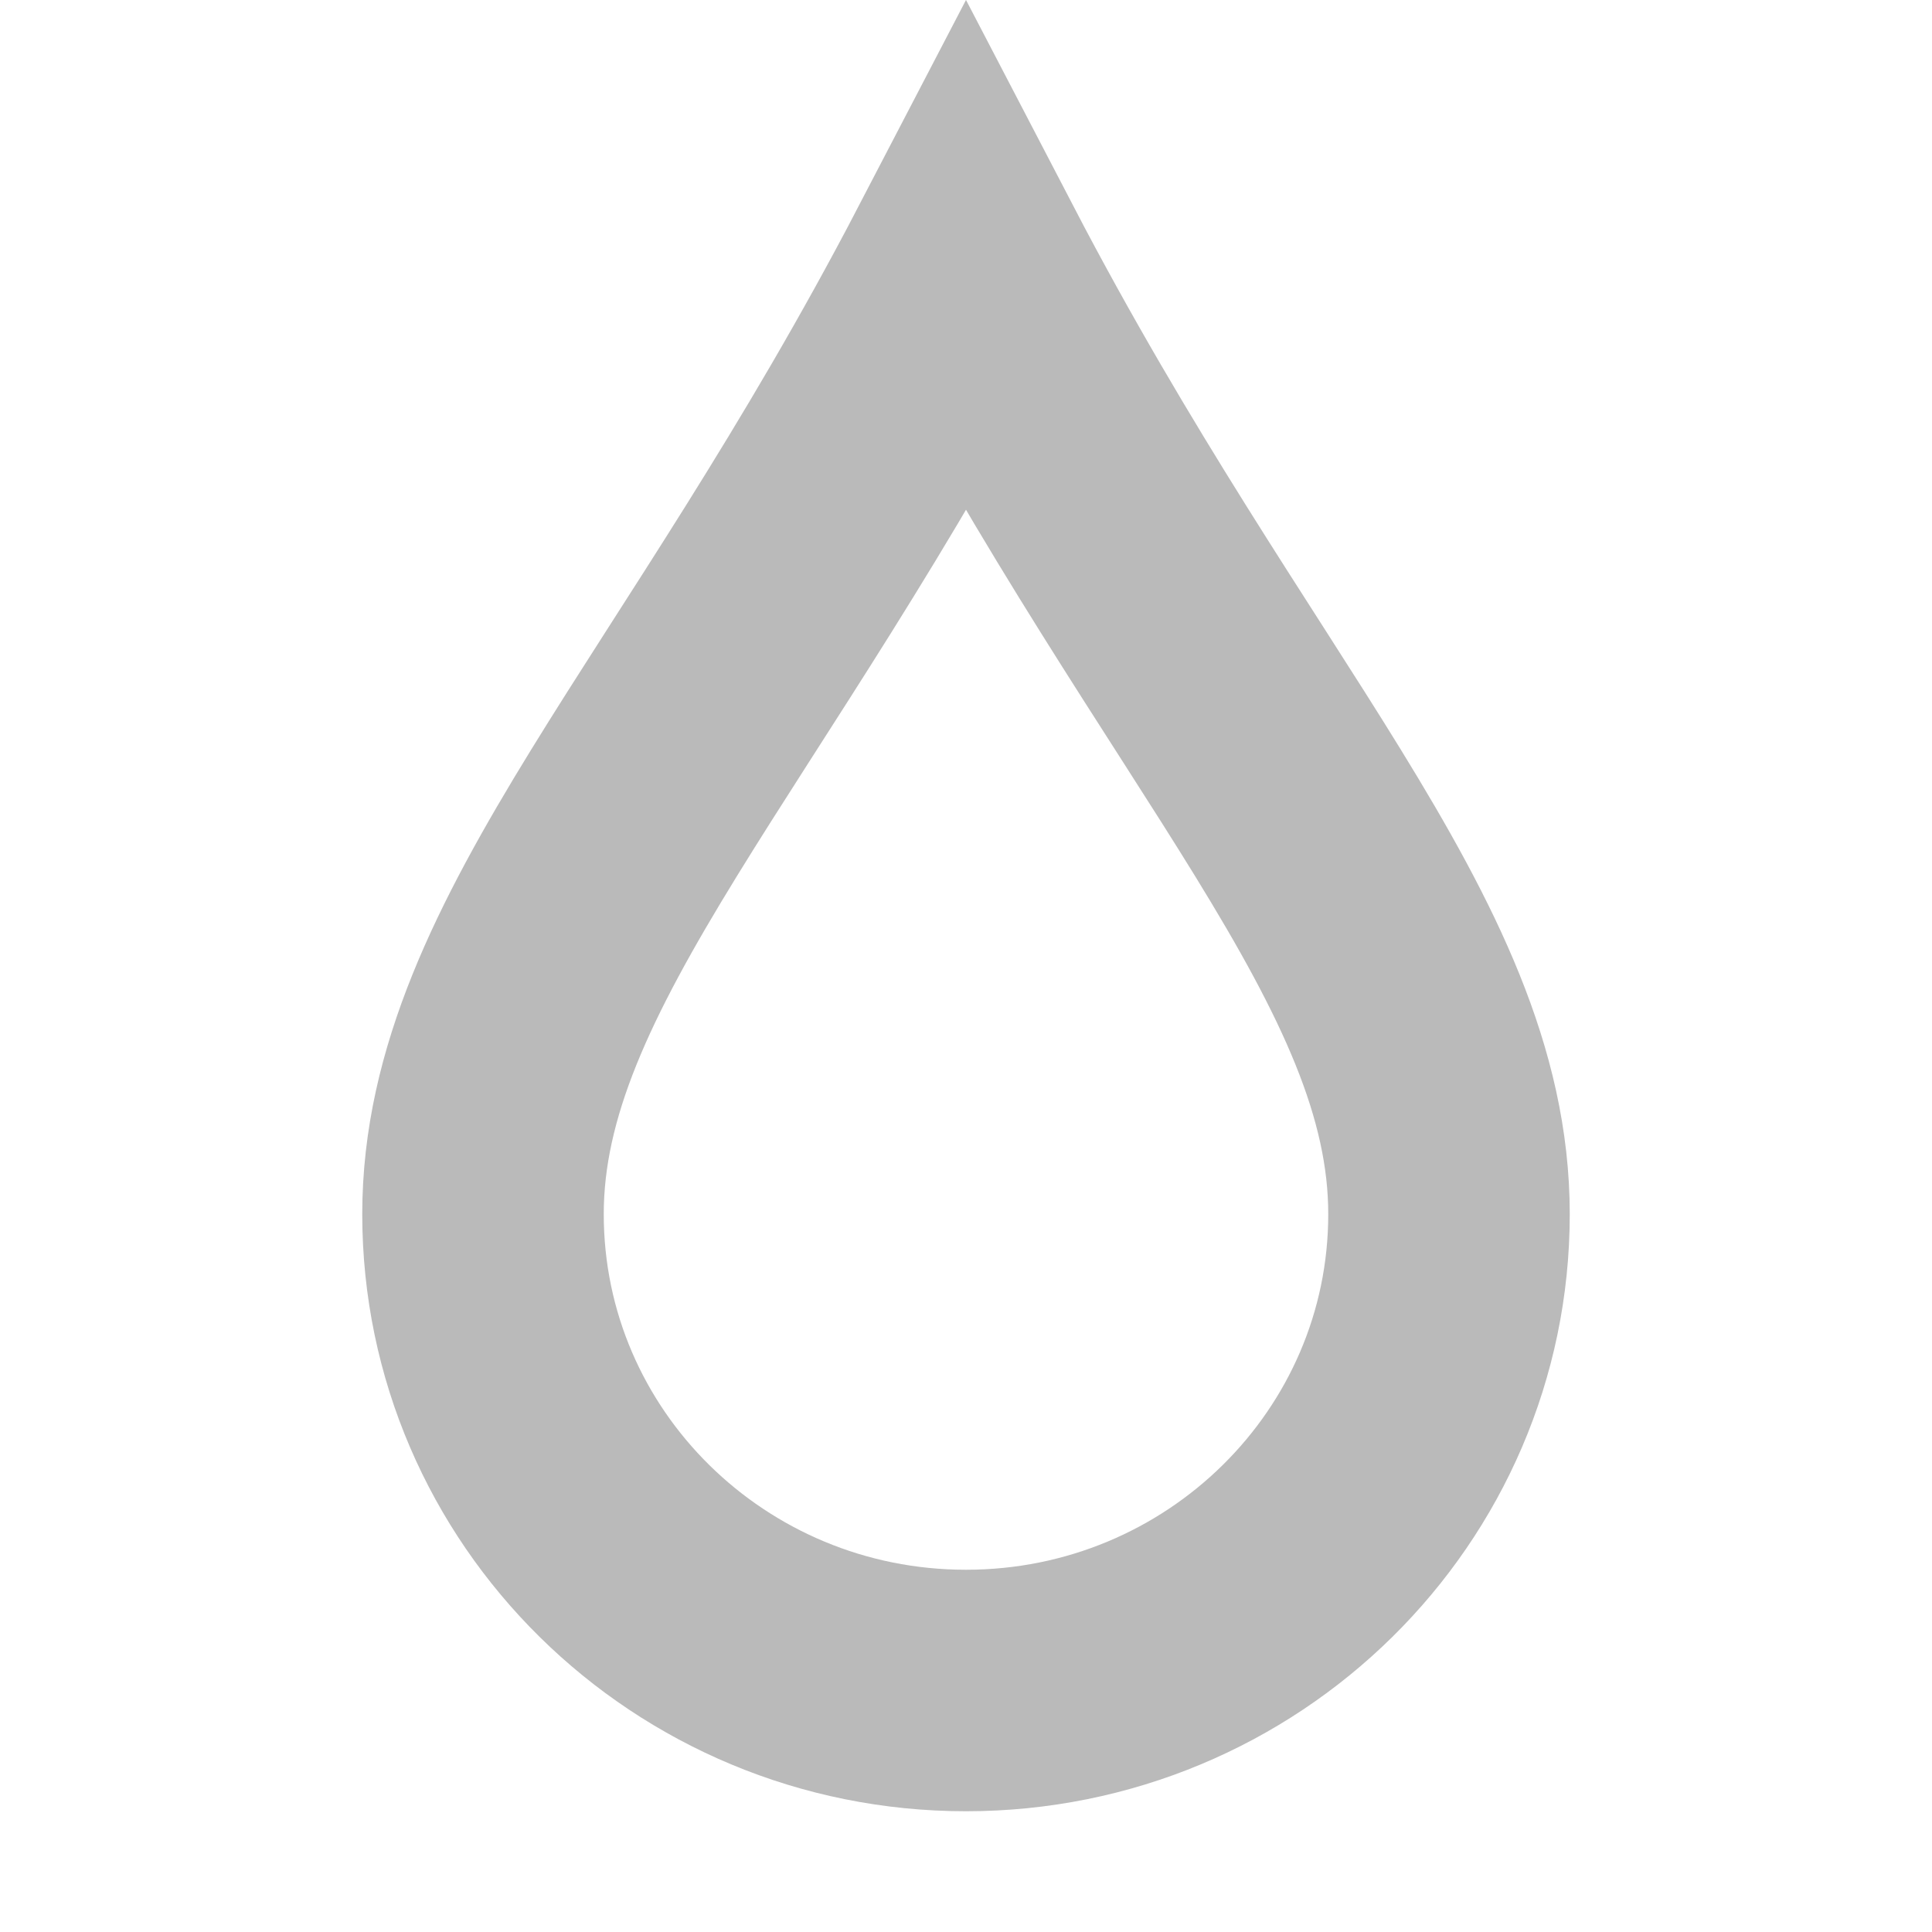
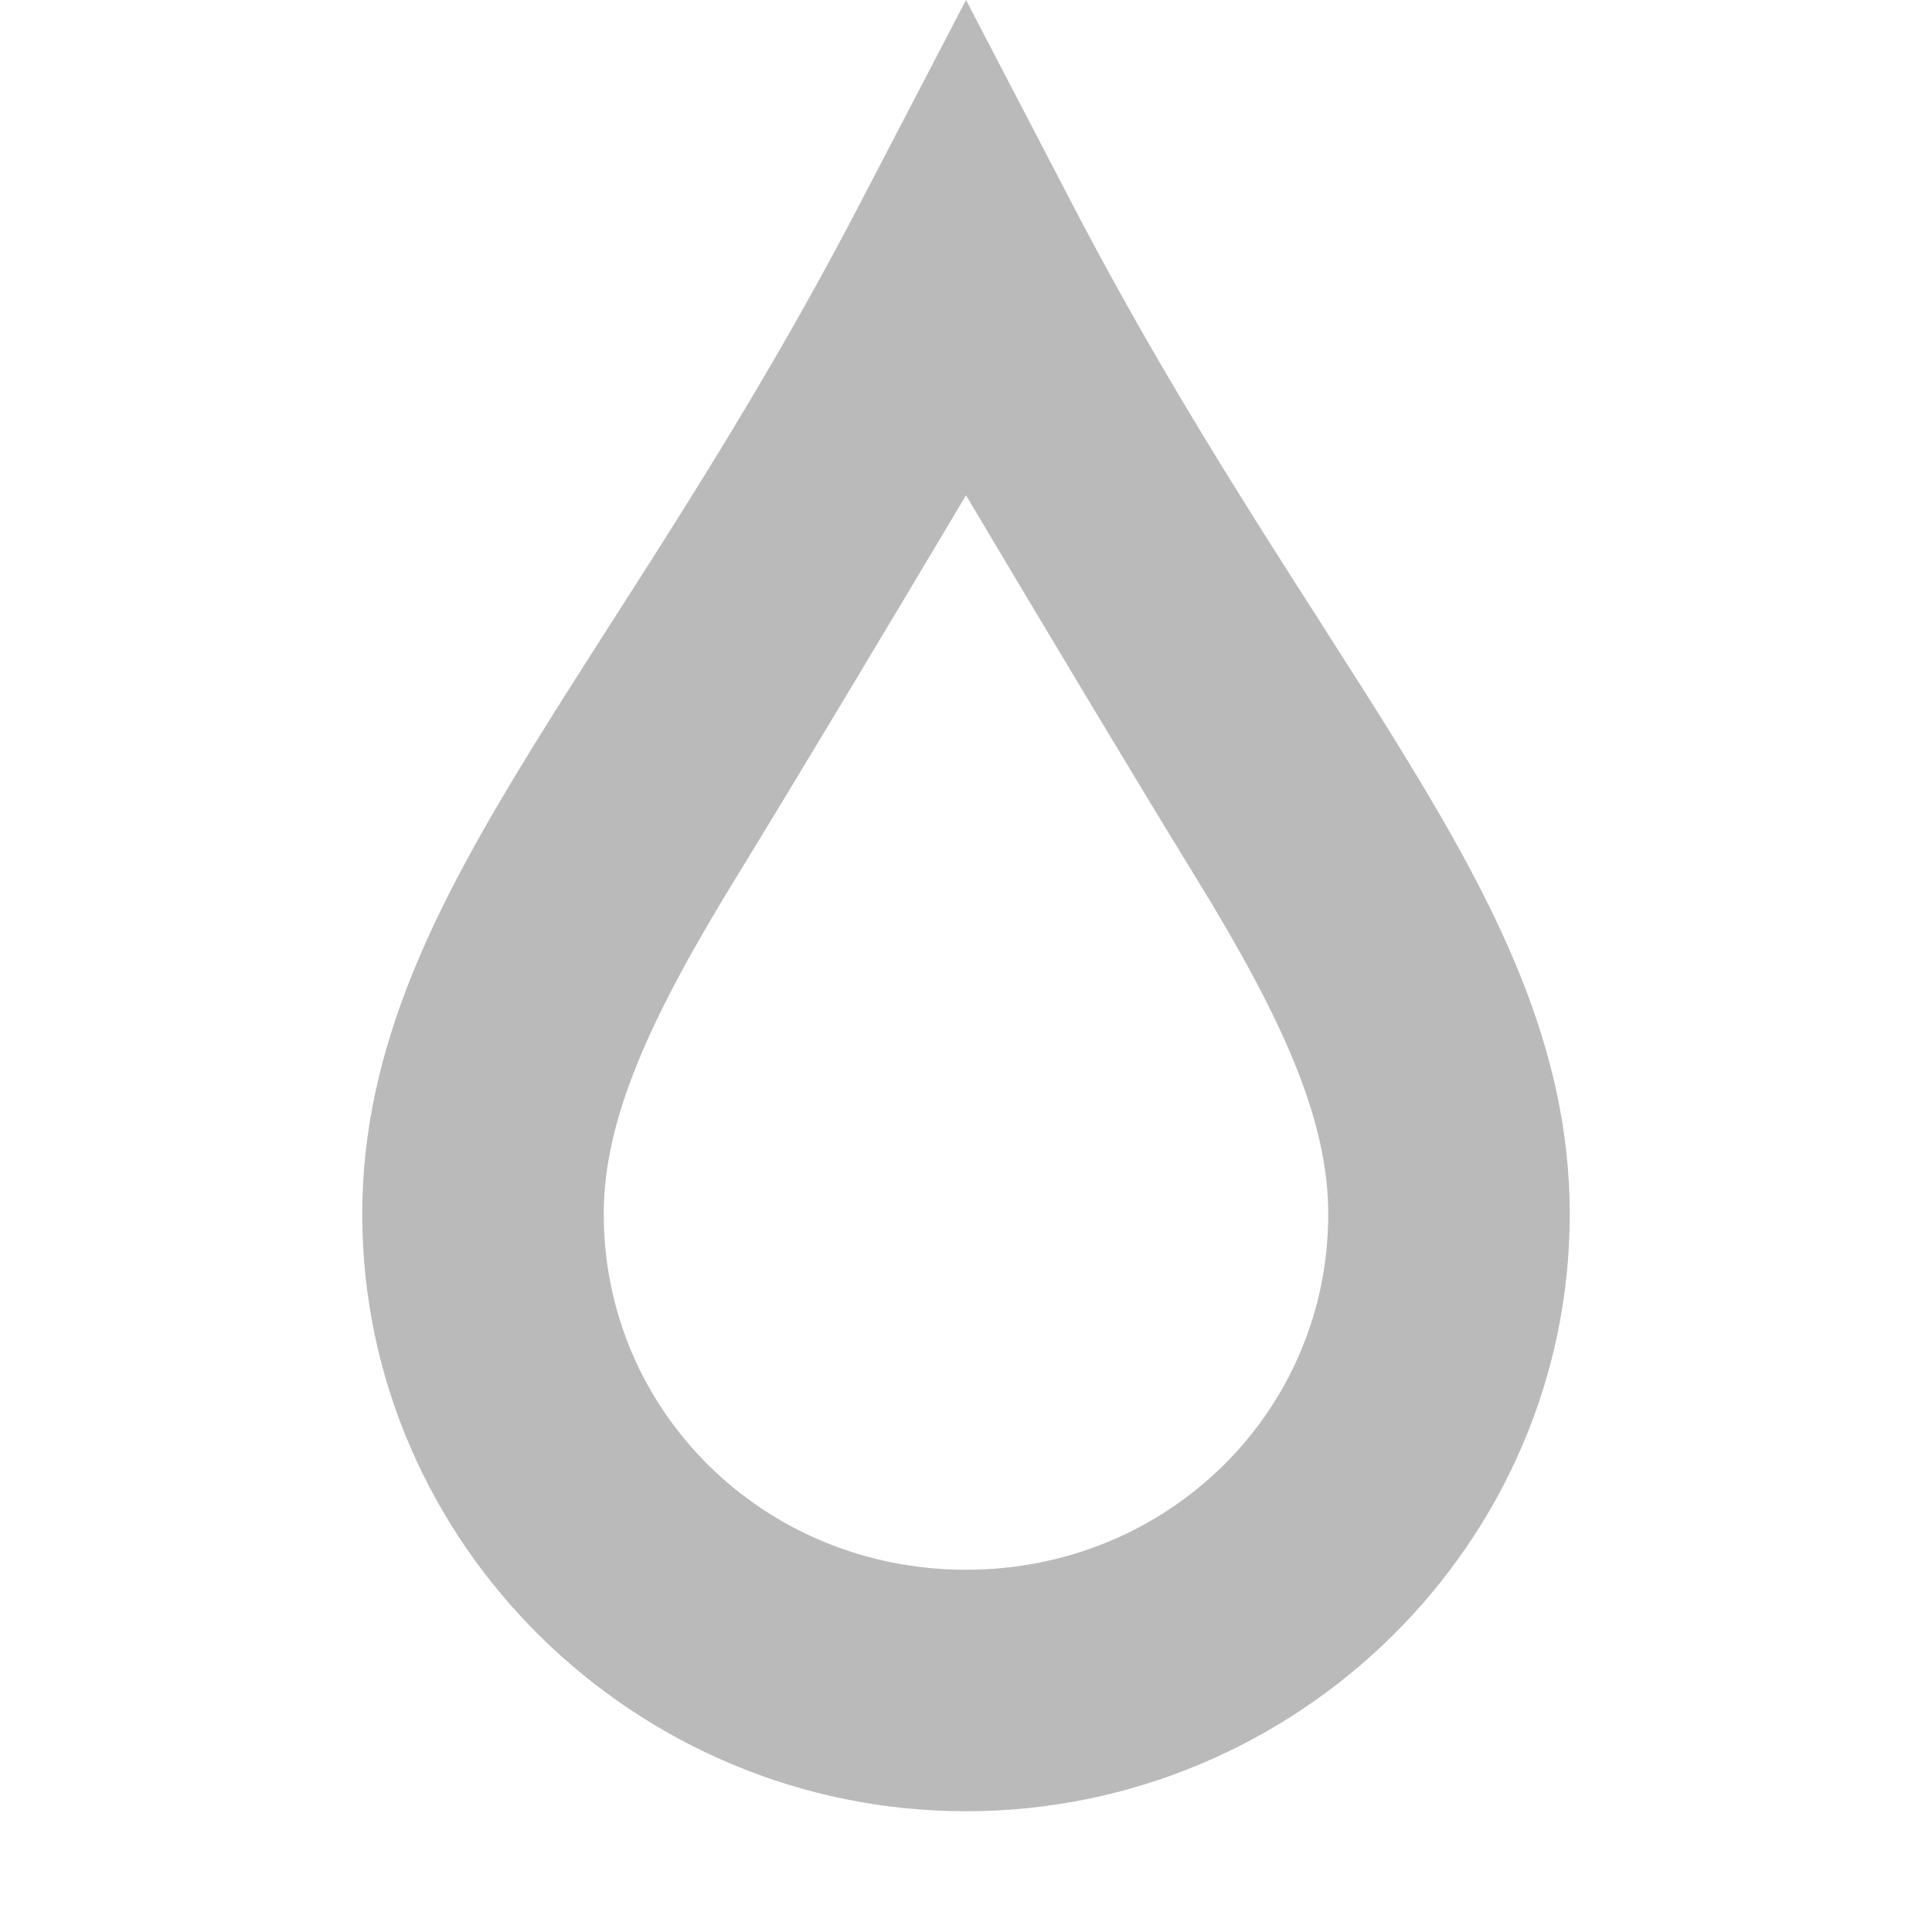
<svg xmlns="http://www.w3.org/2000/svg" width="16" height="16" id="svg11300" version="1.0" style="display:inline;enable-background:new" viewBox="0 0 16 16">
  <defs id="defs3" />
  <g style="display:inline" id="layer1" transform="translate(0,-284)">
-     <path style="color:#000000;clip-rule:nonzero;display:inline;overflow:visible;visibility:visible;opacity:1;isolation:auto;mix-blend-mode:normal;color-interpolation:sRGB;color-interpolation-filters:linearRGB;solid-color:#000000;solid-opacity:1;fill:none;fill-opacity:1;fill-rule:nonzero;stroke:#bababa;stroke-width:2;stroke-linecap:butt;stroke-linejoin:miter;stroke-miterlimit:4;stroke-dasharray:none;stroke-dashoffset:0;stroke-opacity:1;paint-order:normal;color-rendering:auto;image-rendering:auto;shape-rendering:auto;text-rendering:auto;enable-background:new" d="M 12,294.055 C 12,296.234 10.209,298 8,298 c -2.209,0 -4,-1.766 -4,-3.945 -2e-6,-2.179 2,-4.049 4,-7.89 2,3.841 4,5.711 4,7.89 z" />
+     <path style="color:#000000;font-style:normal;font-variant:normal;font-weight:normal;font-stretch:normal;font-size:medium;line-height:normal;font-family:sans-serif;text-indent:0;text-align:start;text-decoration:none;text-decoration-line:none;text-decoration-style:solid;text-decoration-color:#000000;letter-spacing:normal;word-spacing:normal;text-transform:none;direction:ltr;block-progression:tb;writing-mode:lr-tb;baseline-shift:baseline;text-anchor:start;white-space:normal;clip-rule:nonzero;display:inline;overflow:visible;visibility:visible;opacity:1;isolation:auto;mix-blend-mode:normal;color-interpolation:sRGB;color-interpolation-filters:linearRGB;solid-color:#000000;solid-opacity:1;fill:#bababa;fill-opacity:1;fill-rule:nonzero;stroke:none;stroke-width:2;stroke-linecap:butt;stroke-linejoin:miter;stroke-miterlimit:4;stroke-dasharray:none;stroke-dashoffset:0;stroke-opacity:1;paint-order:normal;color-rendering:auto;image-rendering:auto;shape-rendering:auto;text-rendering:auto;enable-background:new" d="m 8,284 -0.887,1.703 c -0.968,1.858 -1.939,3.245 -2.715,4.506 C 3.623,291.47 3,292.659 3,294.055 3,296.781 5.258,299 8,299 c 2.742,0 5,-2.219 5,-4.945 10e-7,-1.395 -0.623,-2.584 -1.398,-3.846 -0.775,-1.261 -1.747,-2.648 -2.715,-4.506 L 8,284 Z m 0,4.102 c 0.681,1.144 1.405,2.353 1.898,3.156 C 10.623,292.437 11,293.271 11,294.055 11,295.685 9.676,297 8,297 c -1.676,0 -3,-1.315 -3,-2.945 -7e-7,-0.783 0.377,-1.618 1.102,-2.797 C 6.595,290.454 7.319,289.245 8,288.102 Z" id="path5783" />
  </g>
</svg>
